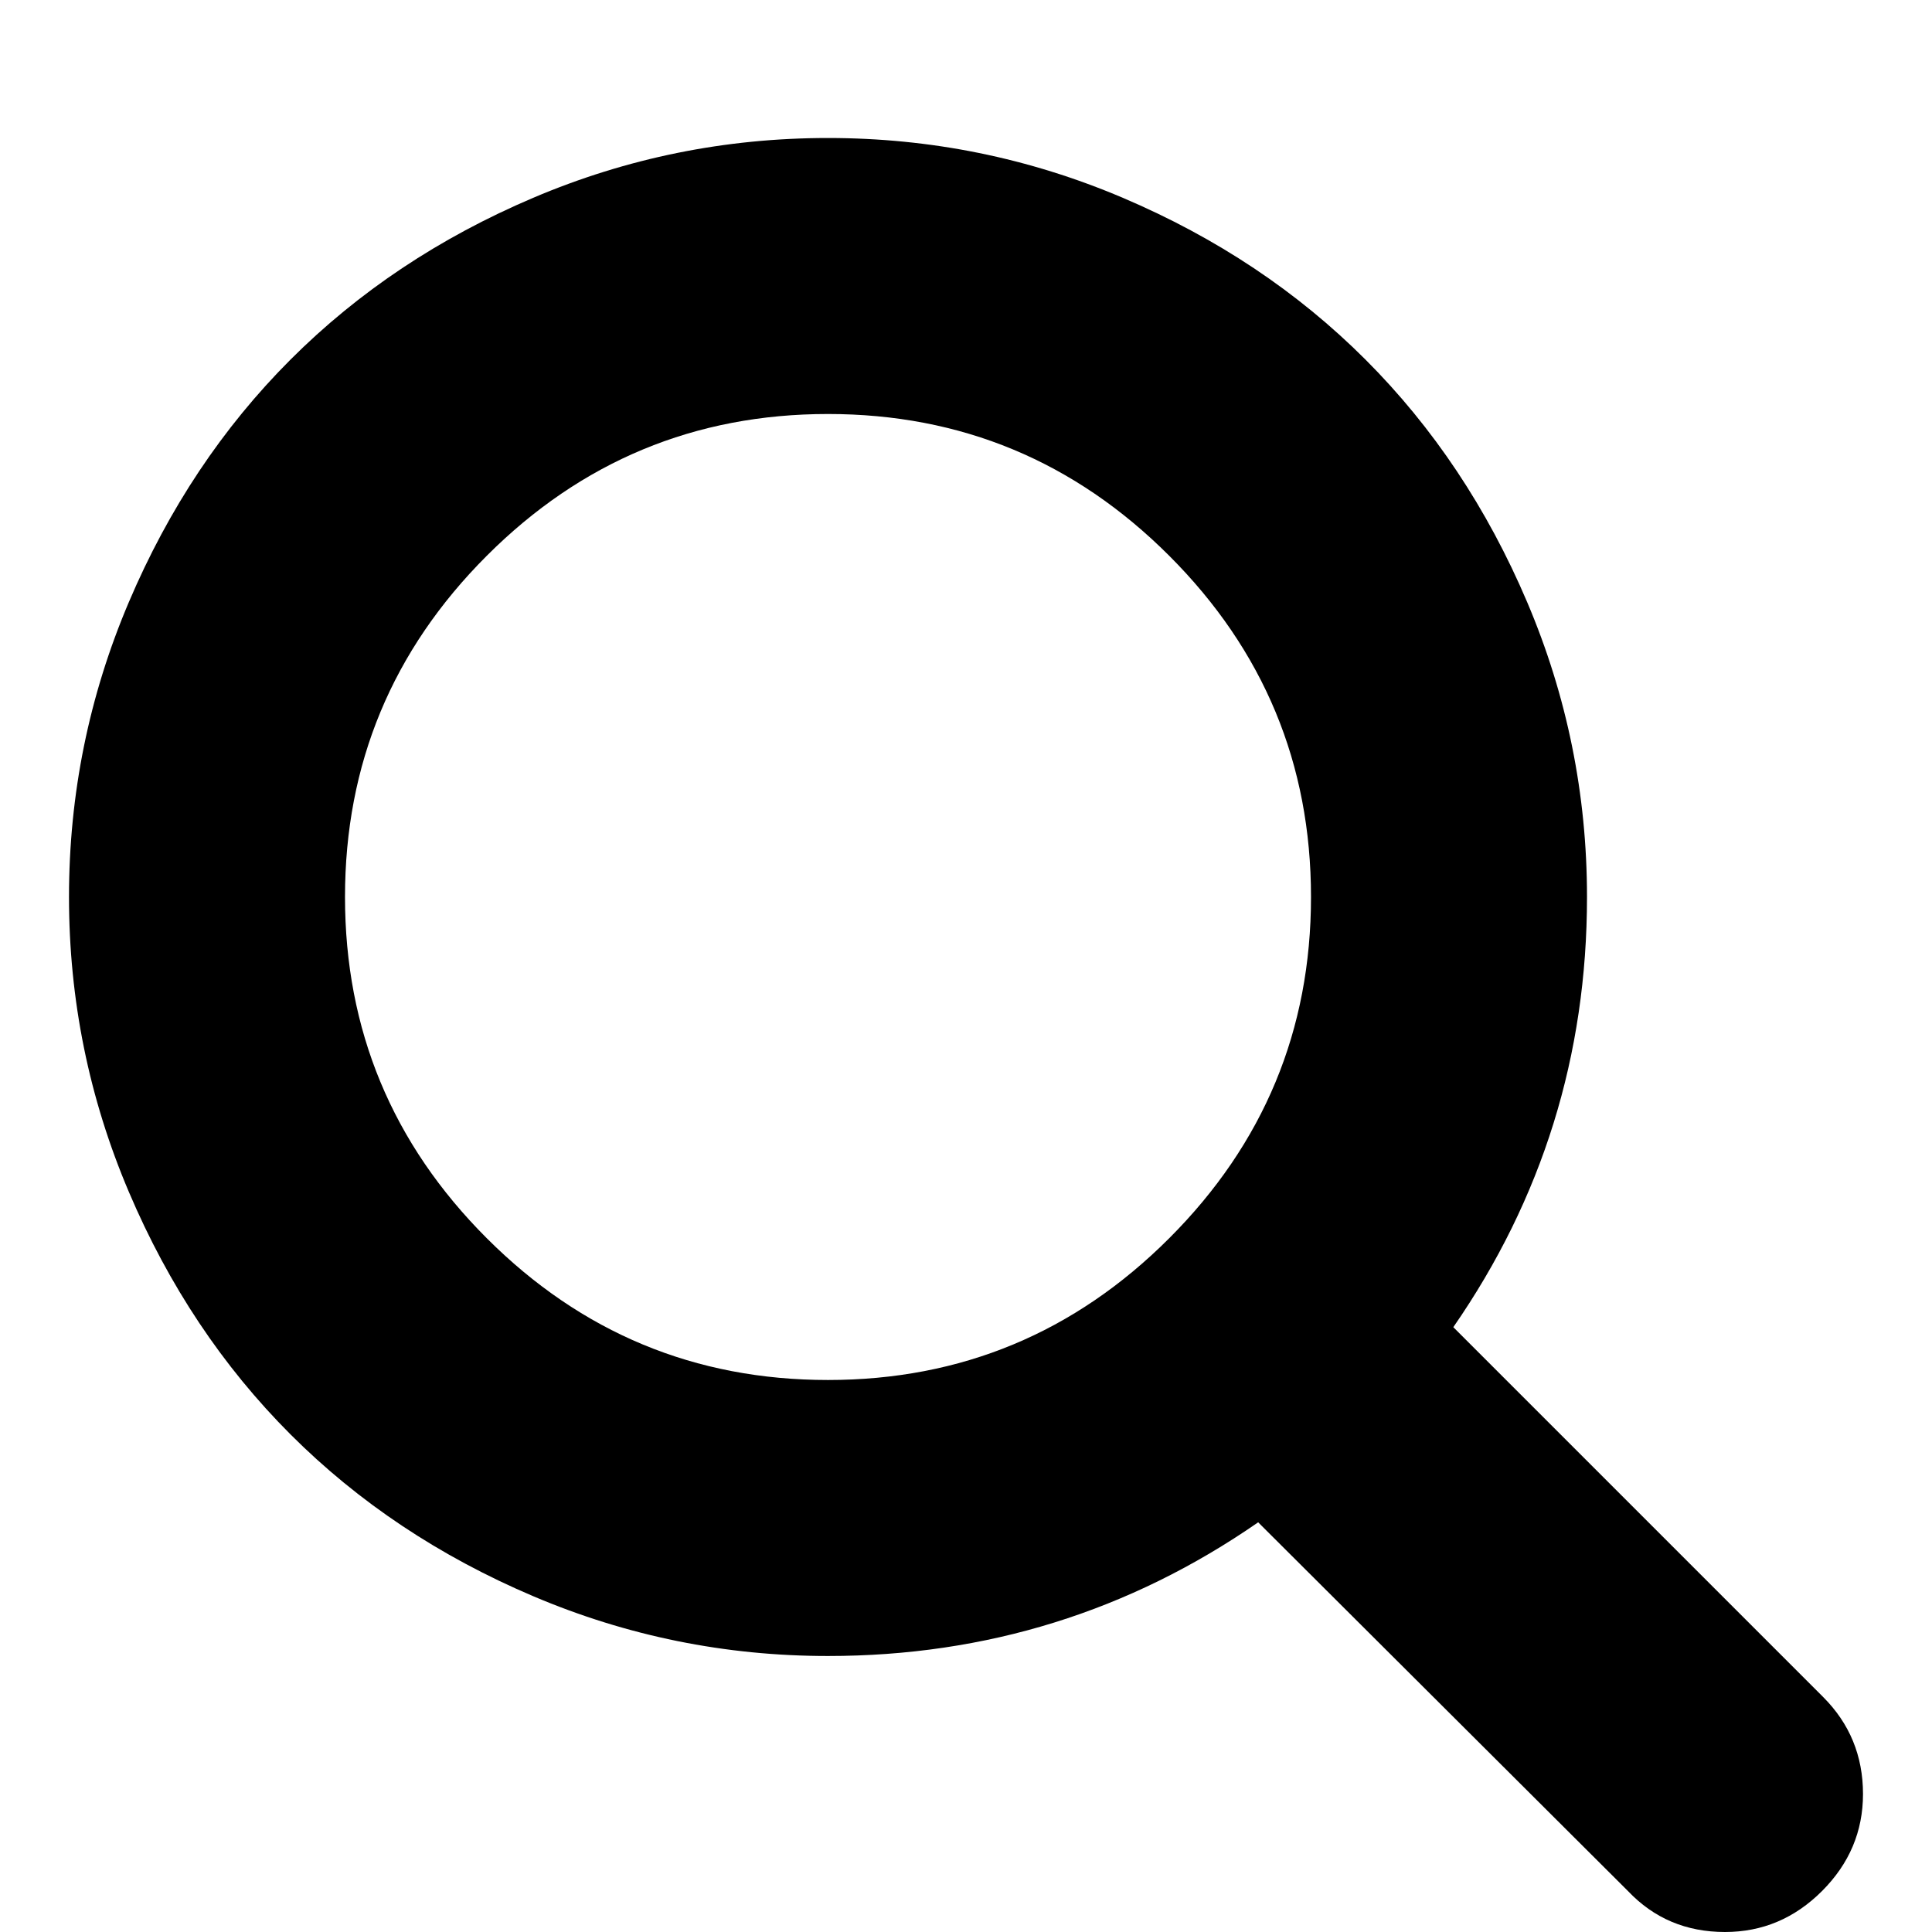
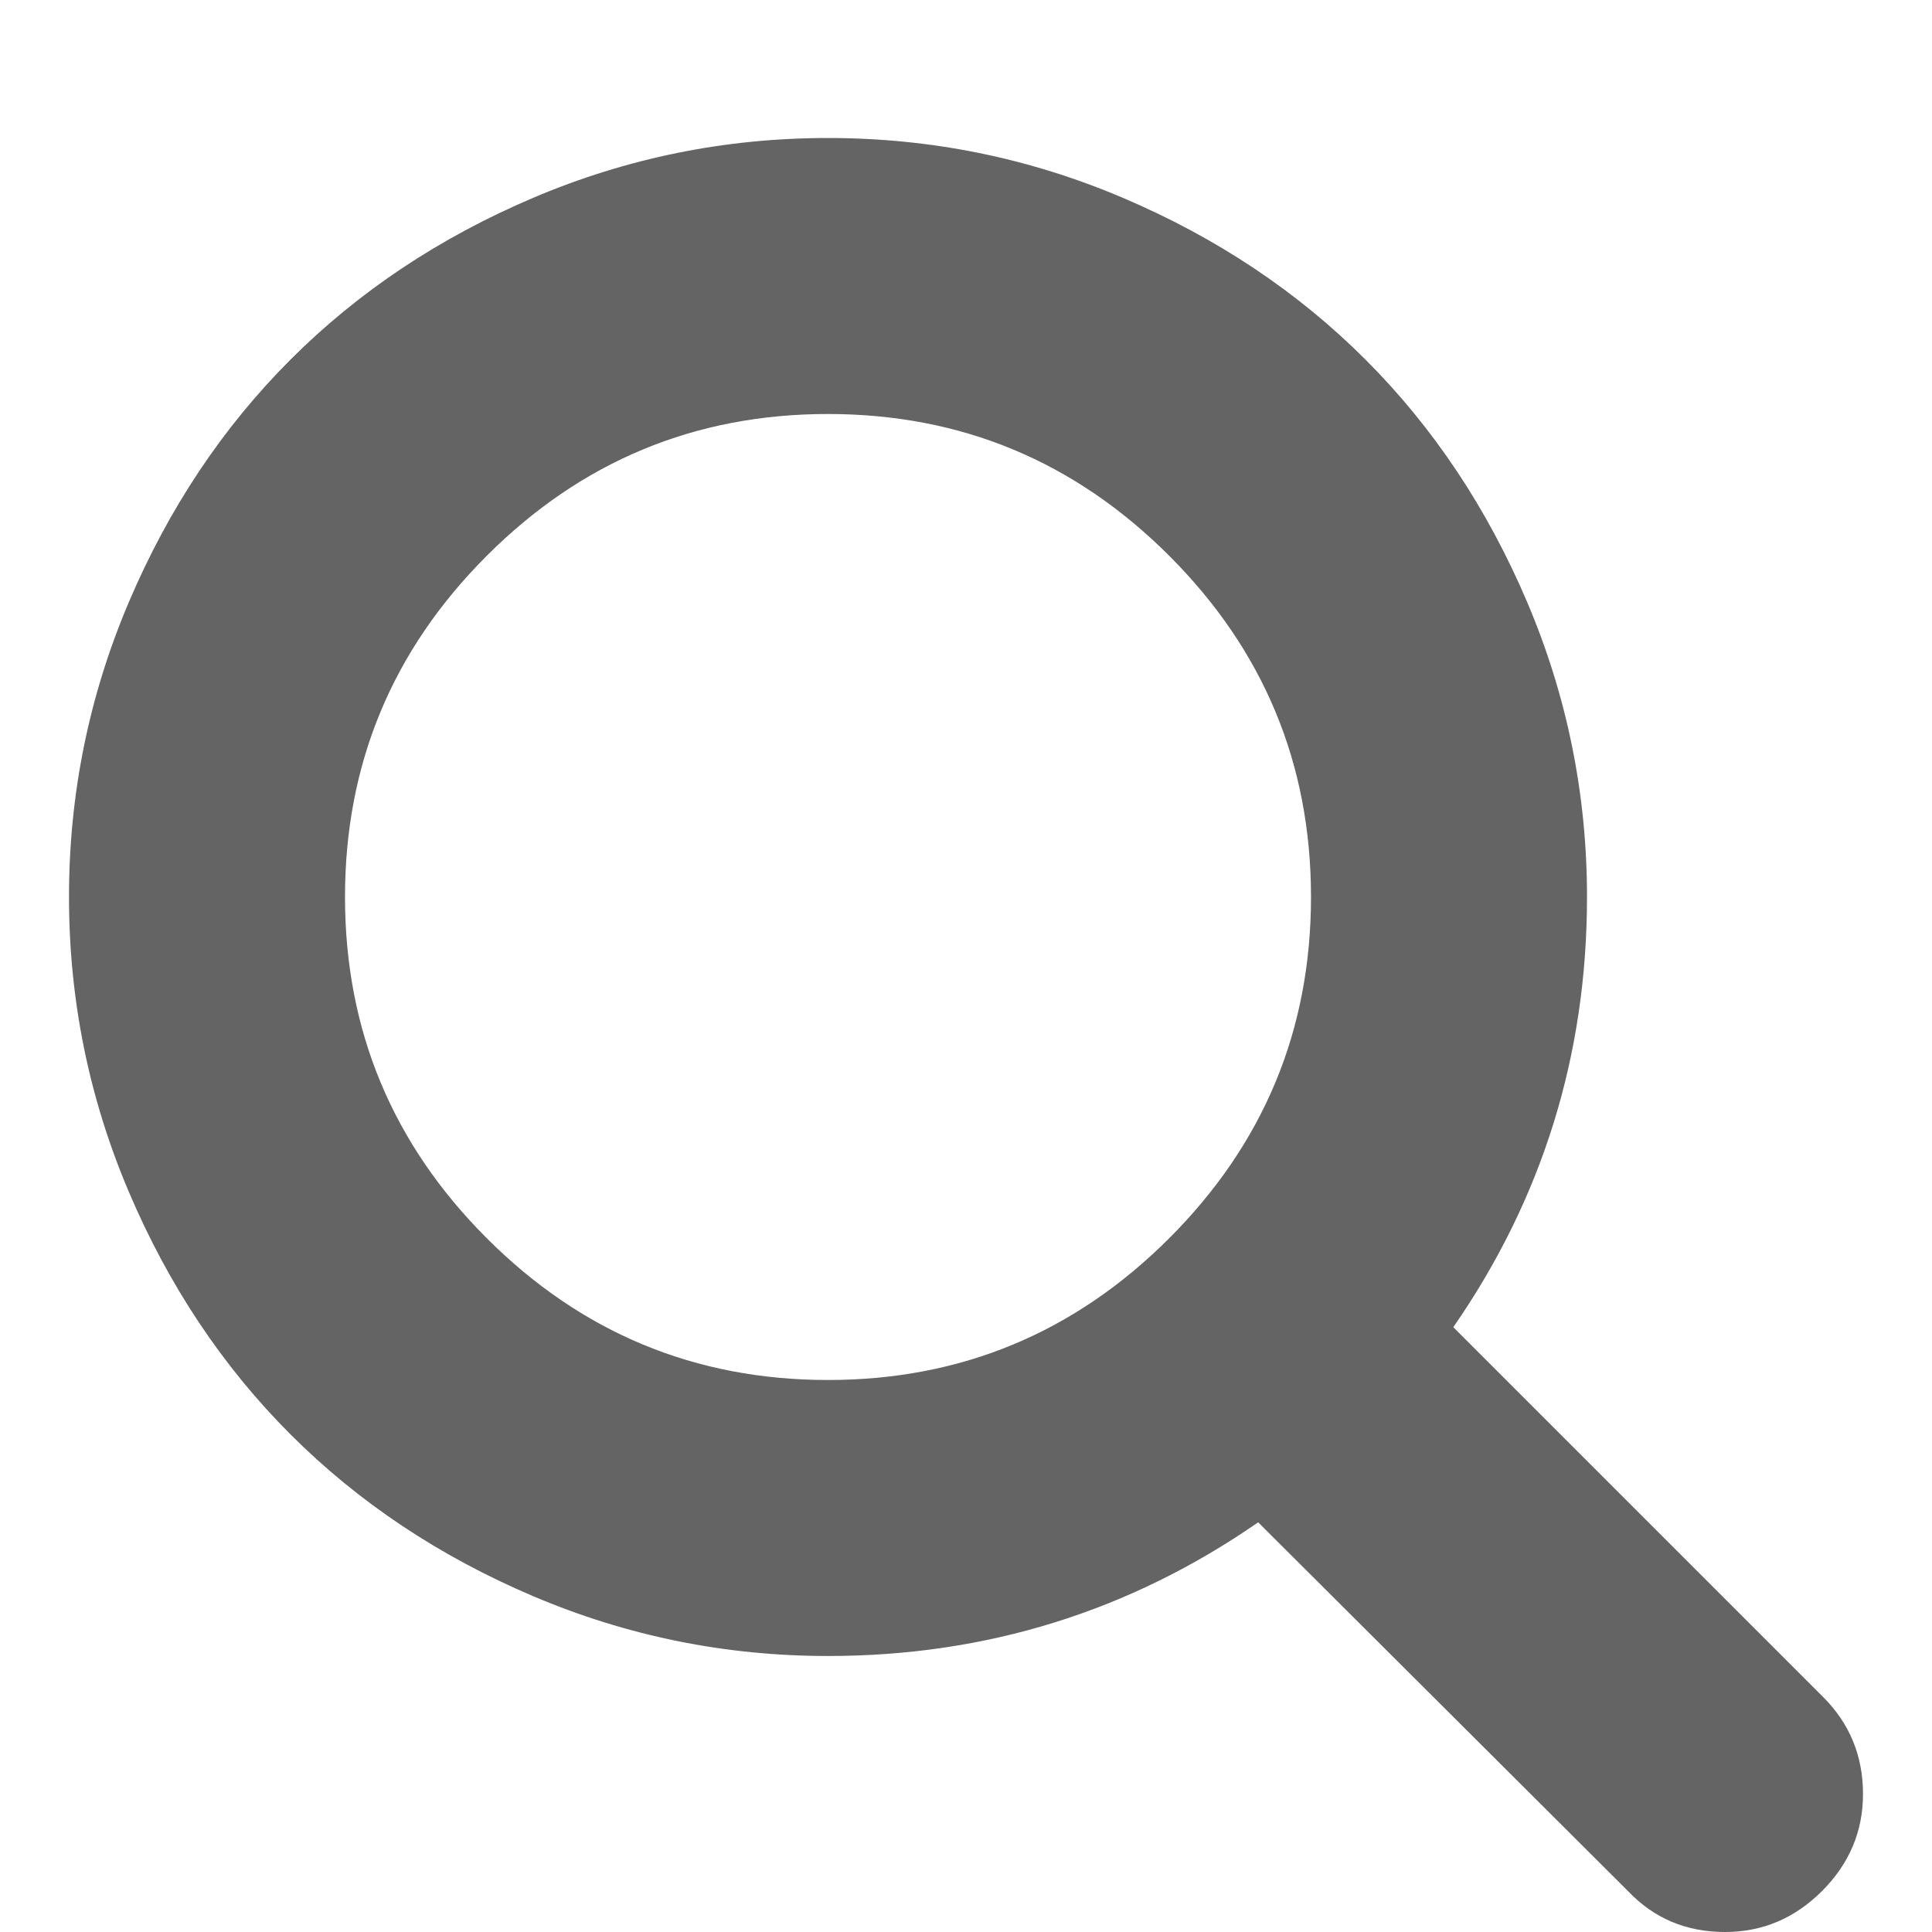
- <svg xmlns="http://www.w3.org/2000/svg" width="1792" height="1792" viewBox="0 0 1792 1792" role="img" aria-hidden="true" focusable="false">
+ <svg xmlns="http://www.w3.org/2000/svg" width="1792" height="1792" viewBox="0 0 1792 1792" role="img" aria-hidden="true" focusable="false" fill="#646464">
  <path d="M1216 832q0-185-131.5-316.5t-316.5-131.5-316.5 131.5-131.5 316.5 131.5 316.5 316.5 131.5 316.5-131.5 131.5-316.5zm512 832q0 52-38 90t-90 38q-54 0-90-38l-343-342q-179 124-399 124-143 0-273.5-55.5t-225-150-150-225-55.5-273.5 55.5-273.5 150-225 225-150 273.5-55.5 273.5 55.5 225 150 150 225 55.5 273.5q0 220-124 399l343 343q37 37 37 90z" />
</svg>
